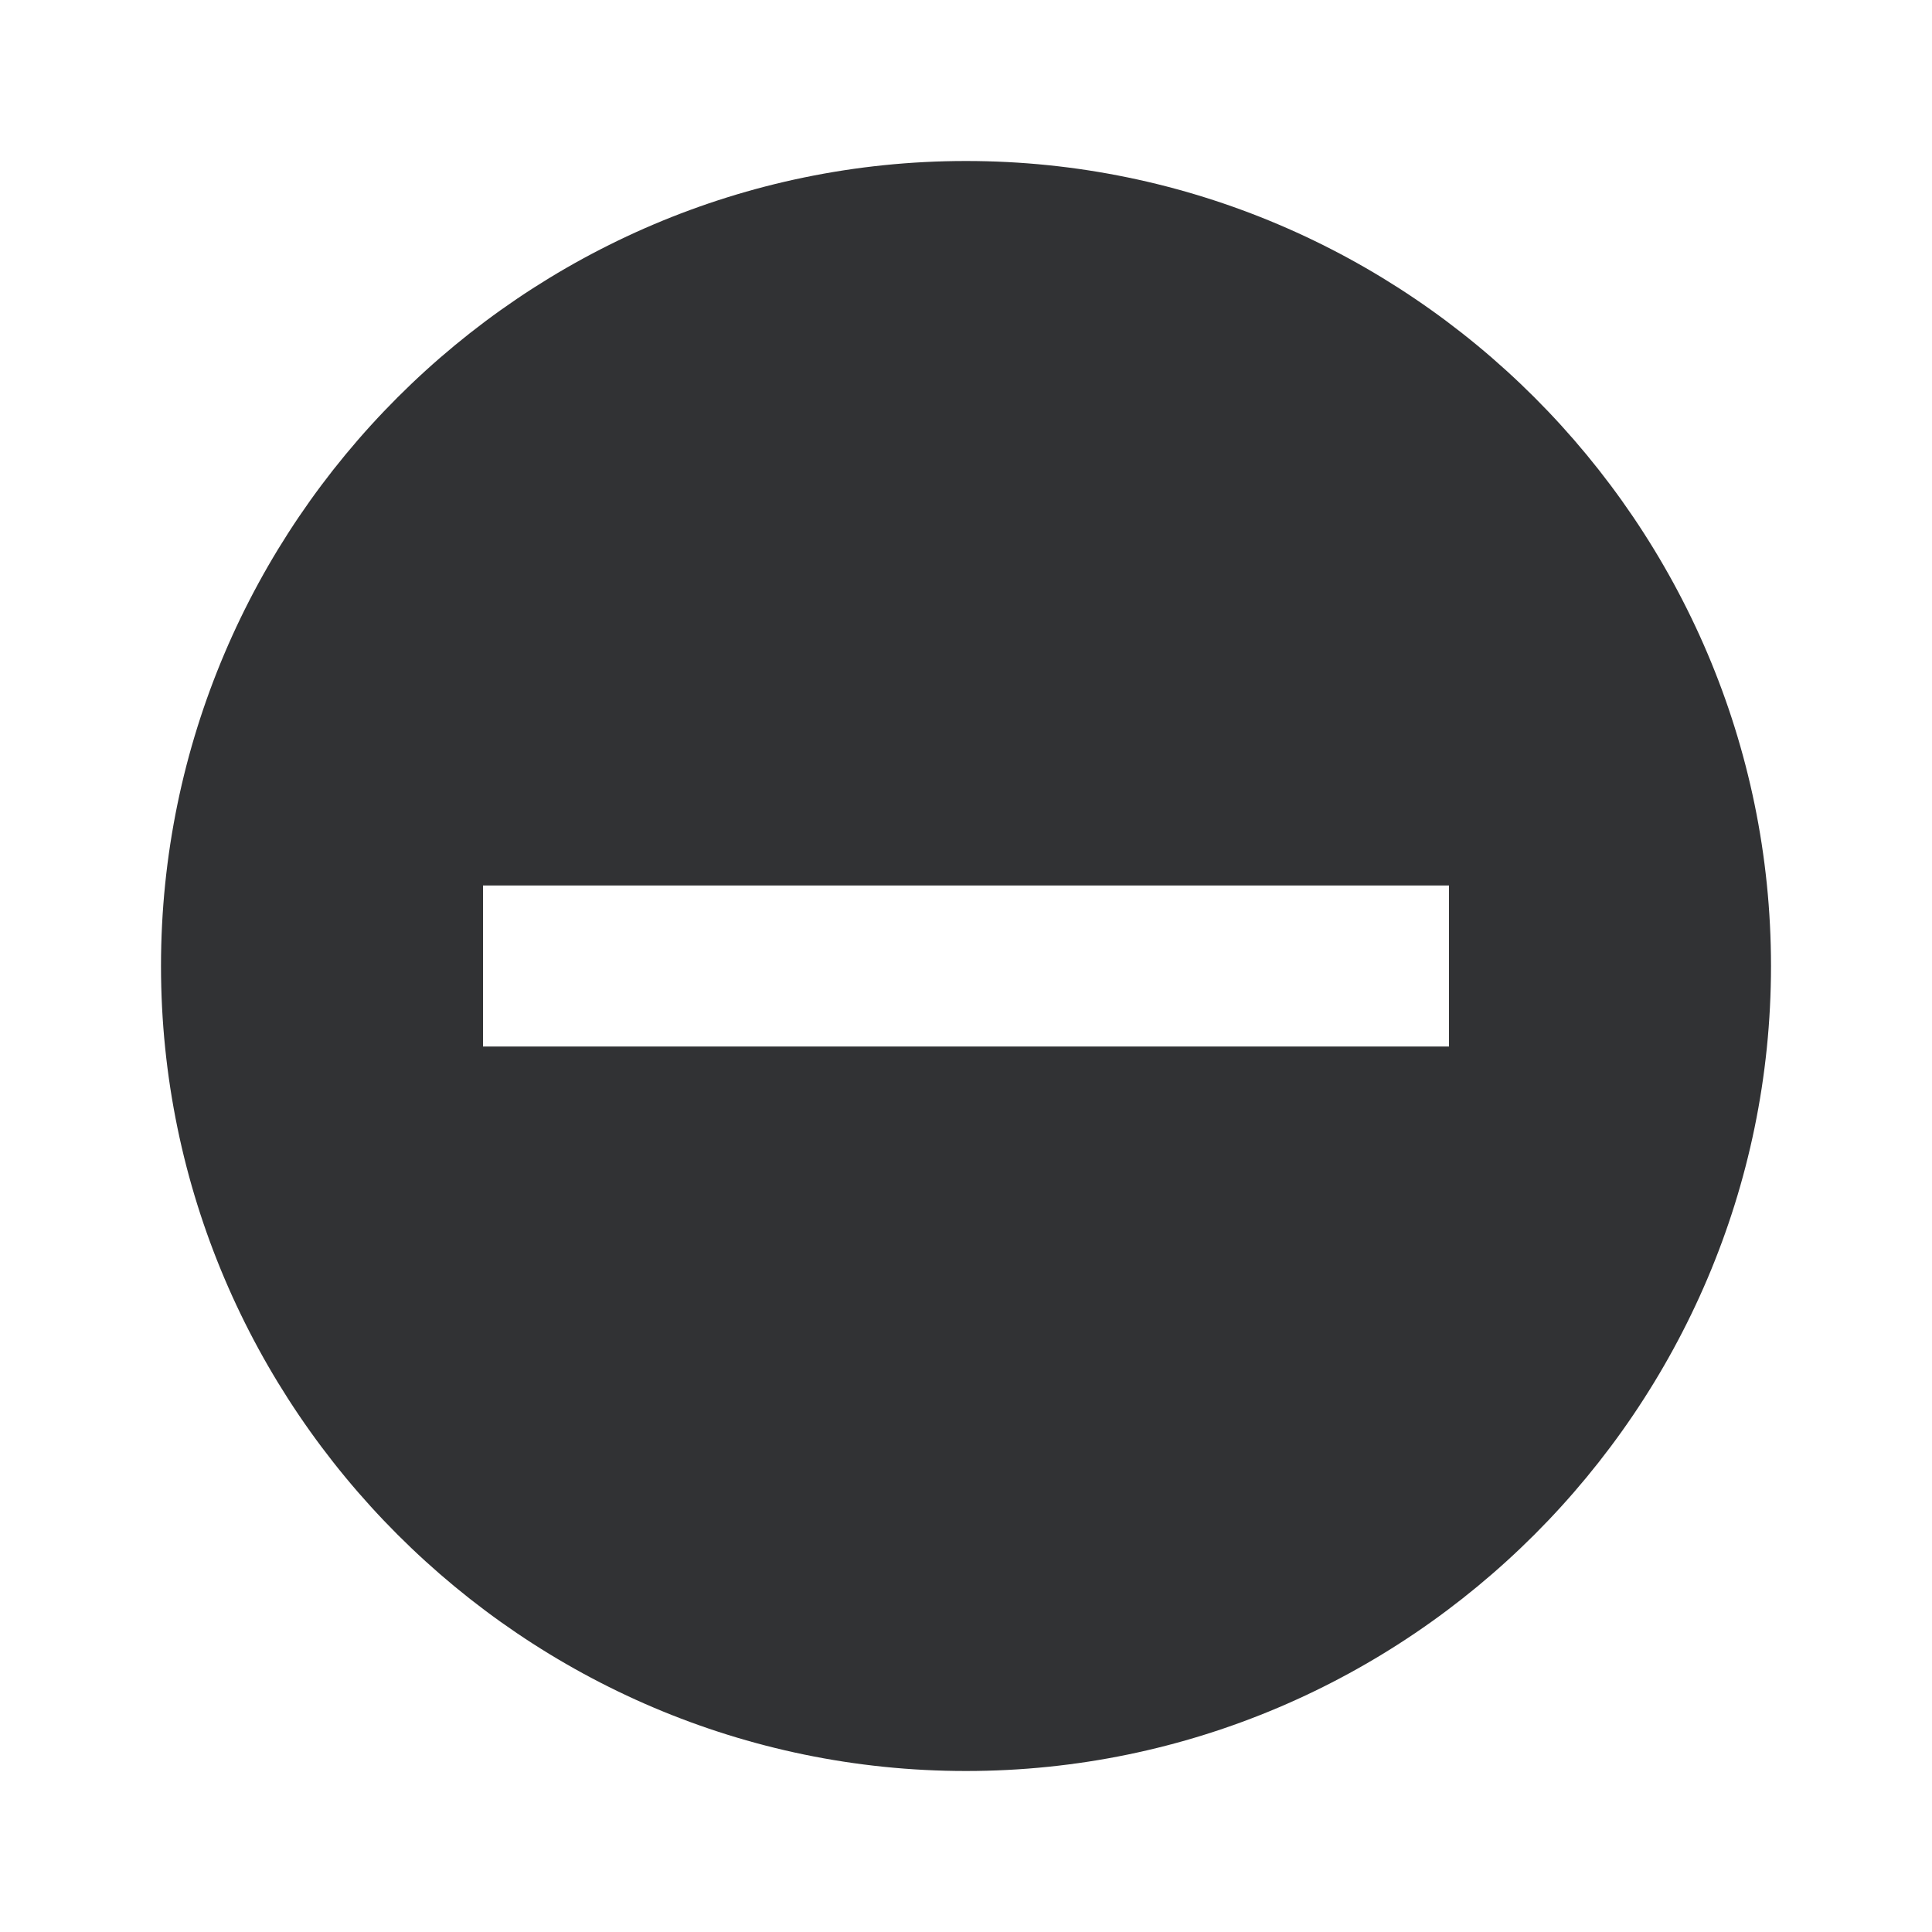
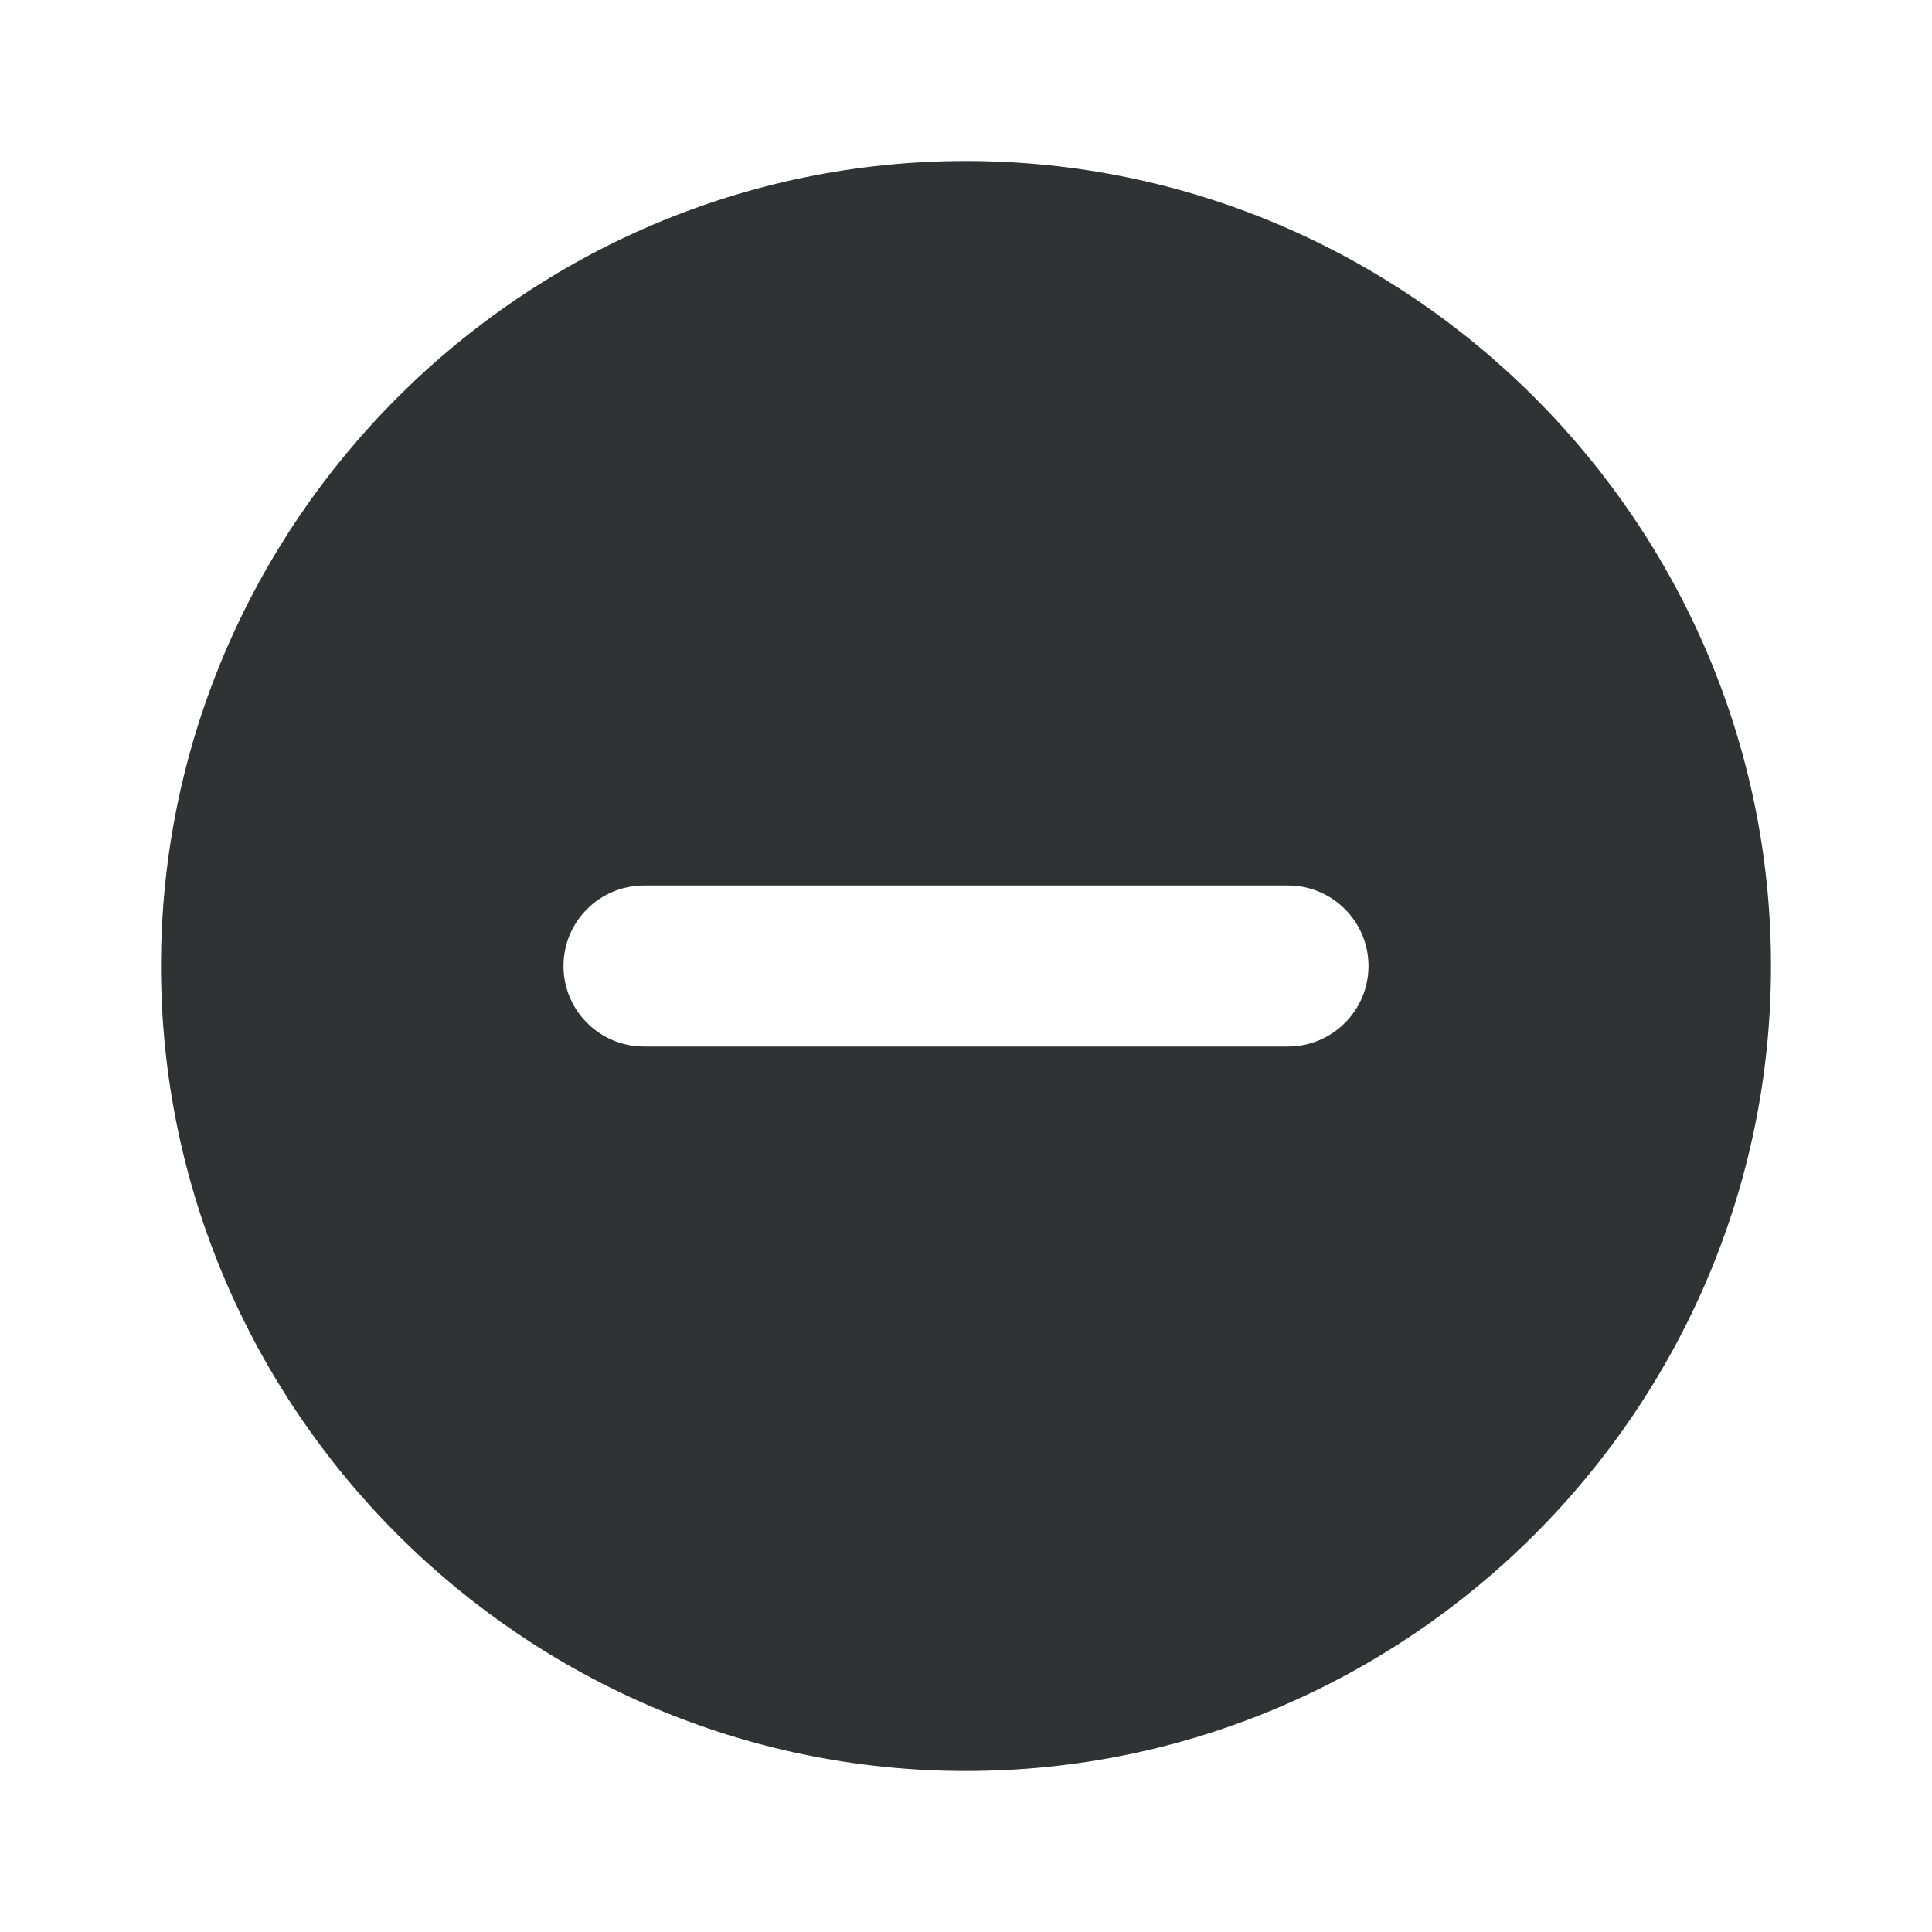
<svg xmlns="http://www.w3.org/2000/svg" width="24" height="24" viewBox="0 0 24 24" fill="none">
-   <path fill-rule="evenodd" clip-rule="evenodd" d="M6 13H18V11H6V13ZM12 2C6.5 2 2 6.5 2 12C2 17.5 6.5 22 12 22C17.5 22 22 17.5 22 12C22 6.5 17.5 2 12 2Z" fill="#313234" />
+   <path fill-rule="evenodd" clip-rule="evenodd" d="M2 12C2 6.5 6.5 2 12 2C17.5 2 22 6.5 22 12C22 17.5 17.5 22 12 22C6.5 22 2 17.5 2 12ZM8 11C7.448 11 7 11.448 7 12C7 12.552 7.448 13 8 13H16C16.552 13 17 12.552 17 12C17 11.448 16.552 11 16 11H8Z" fill="#313234" />
</svg>
